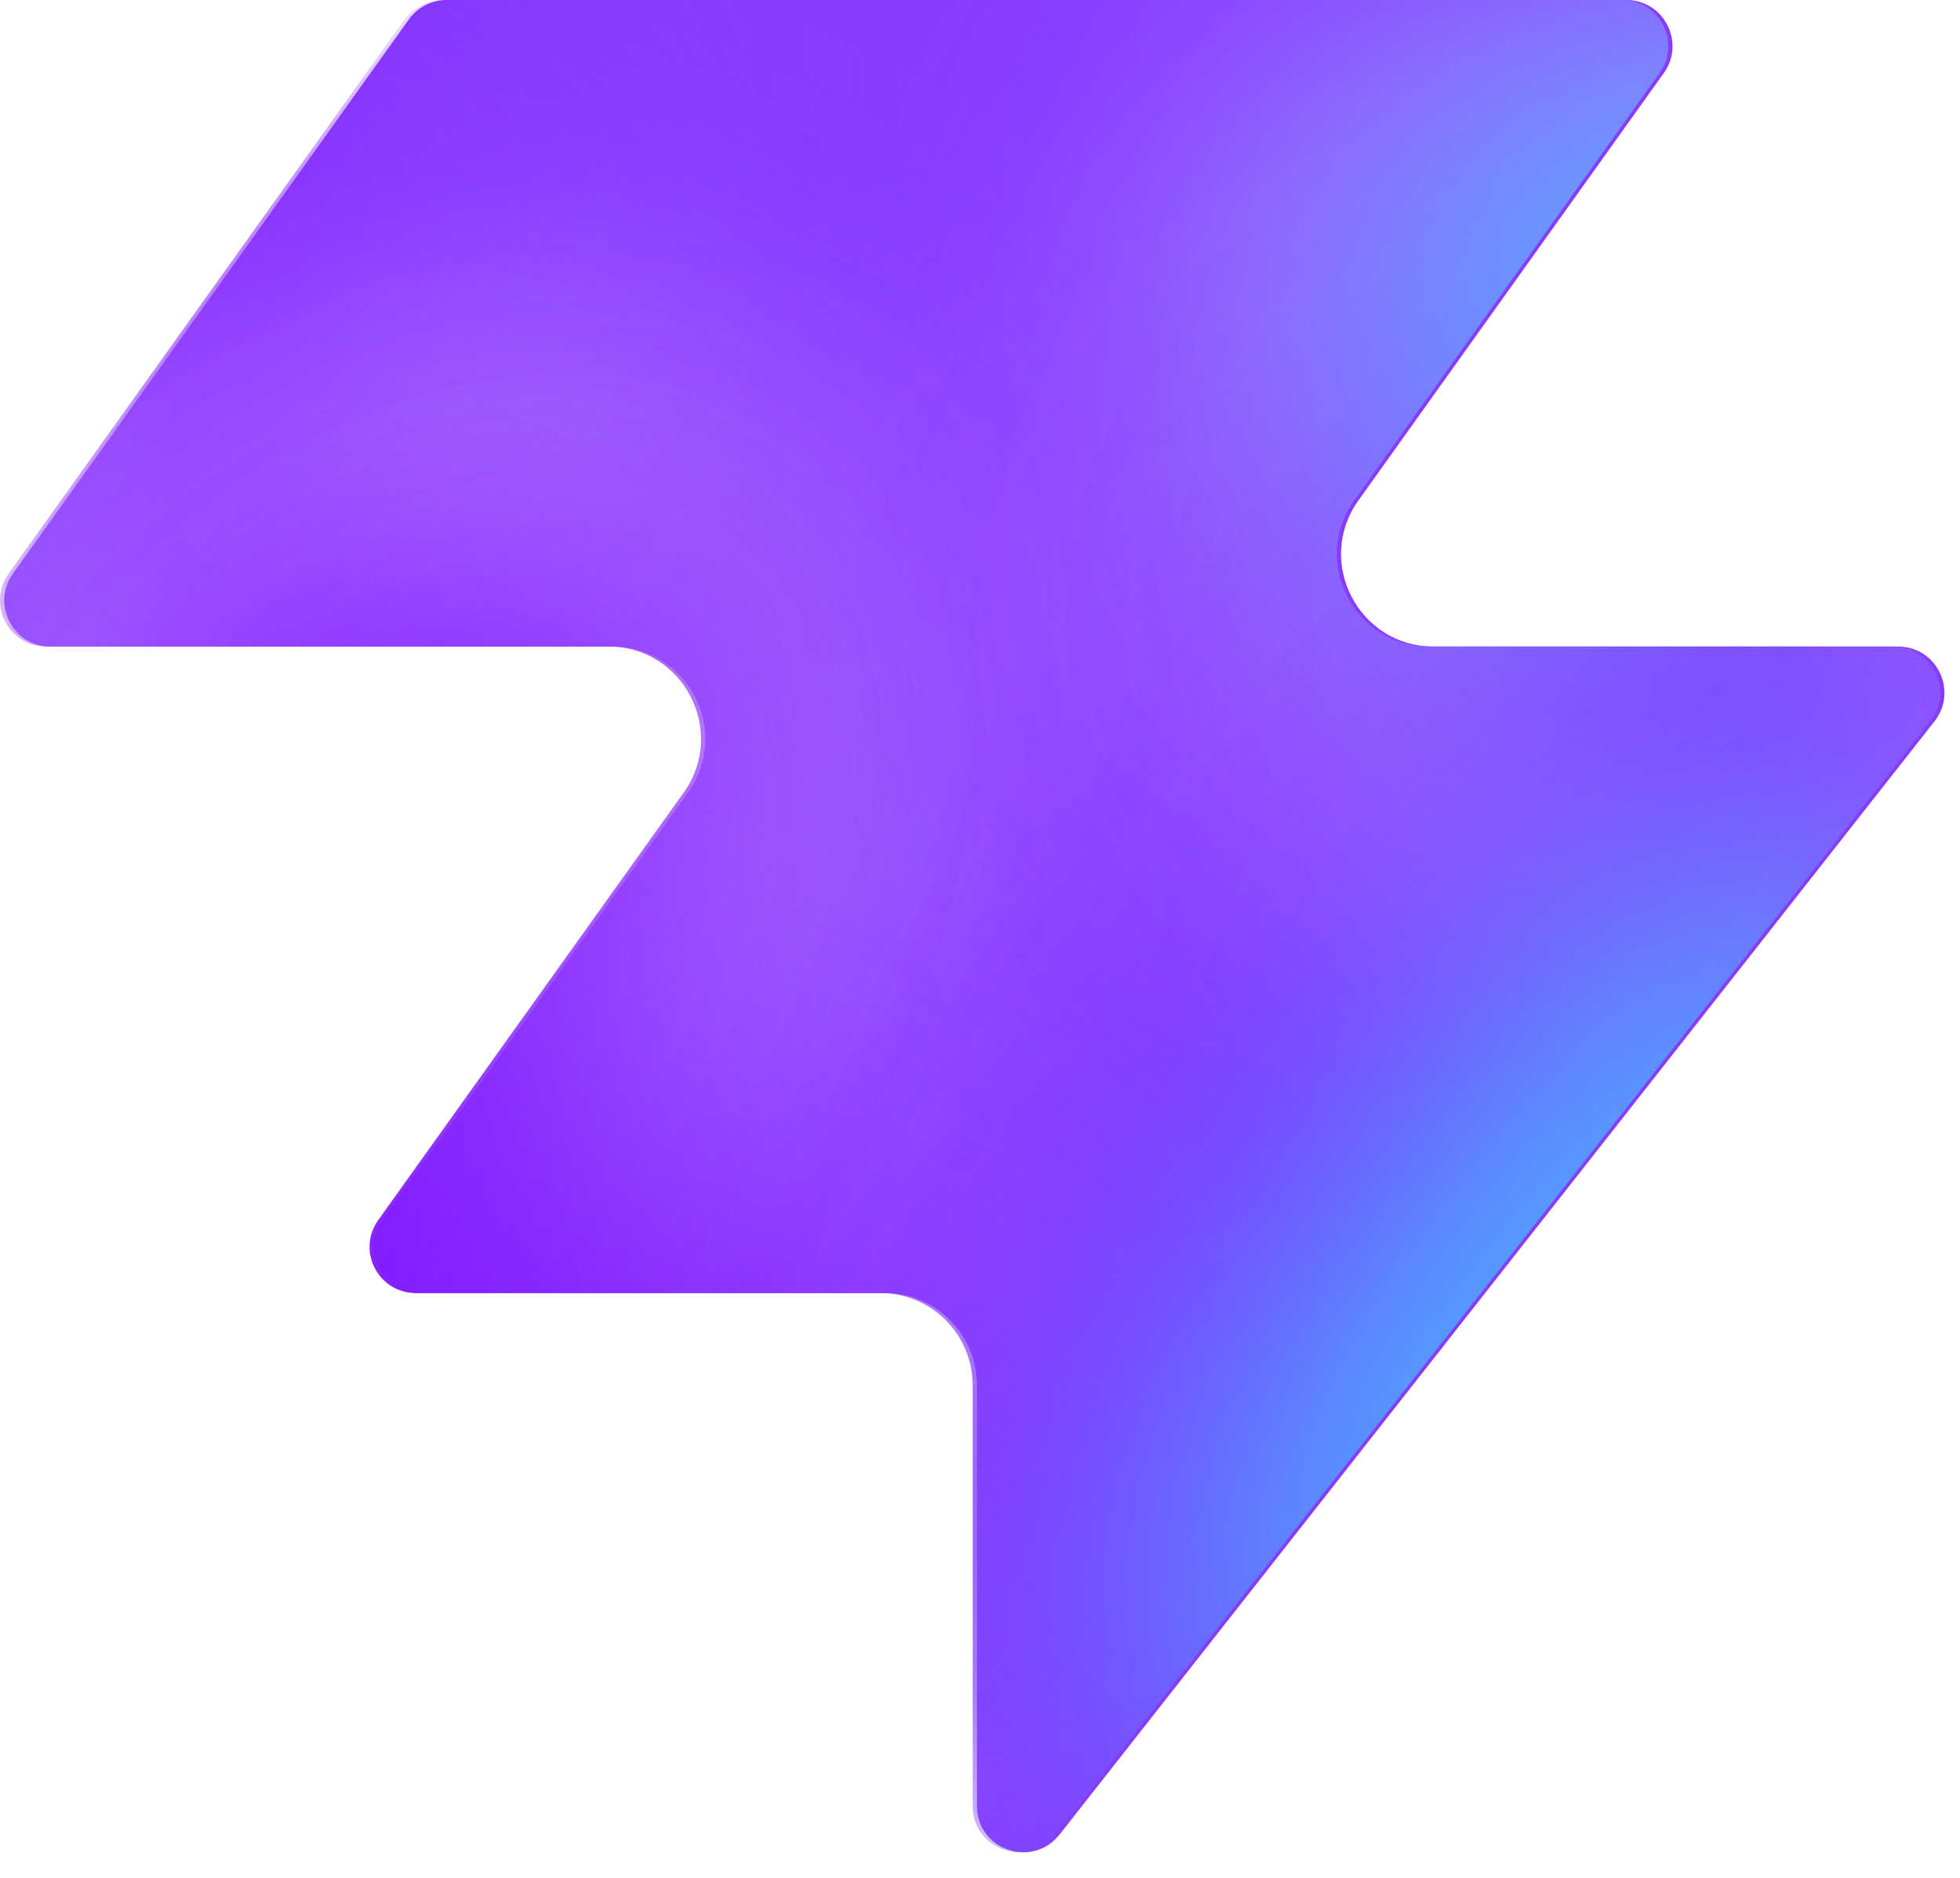
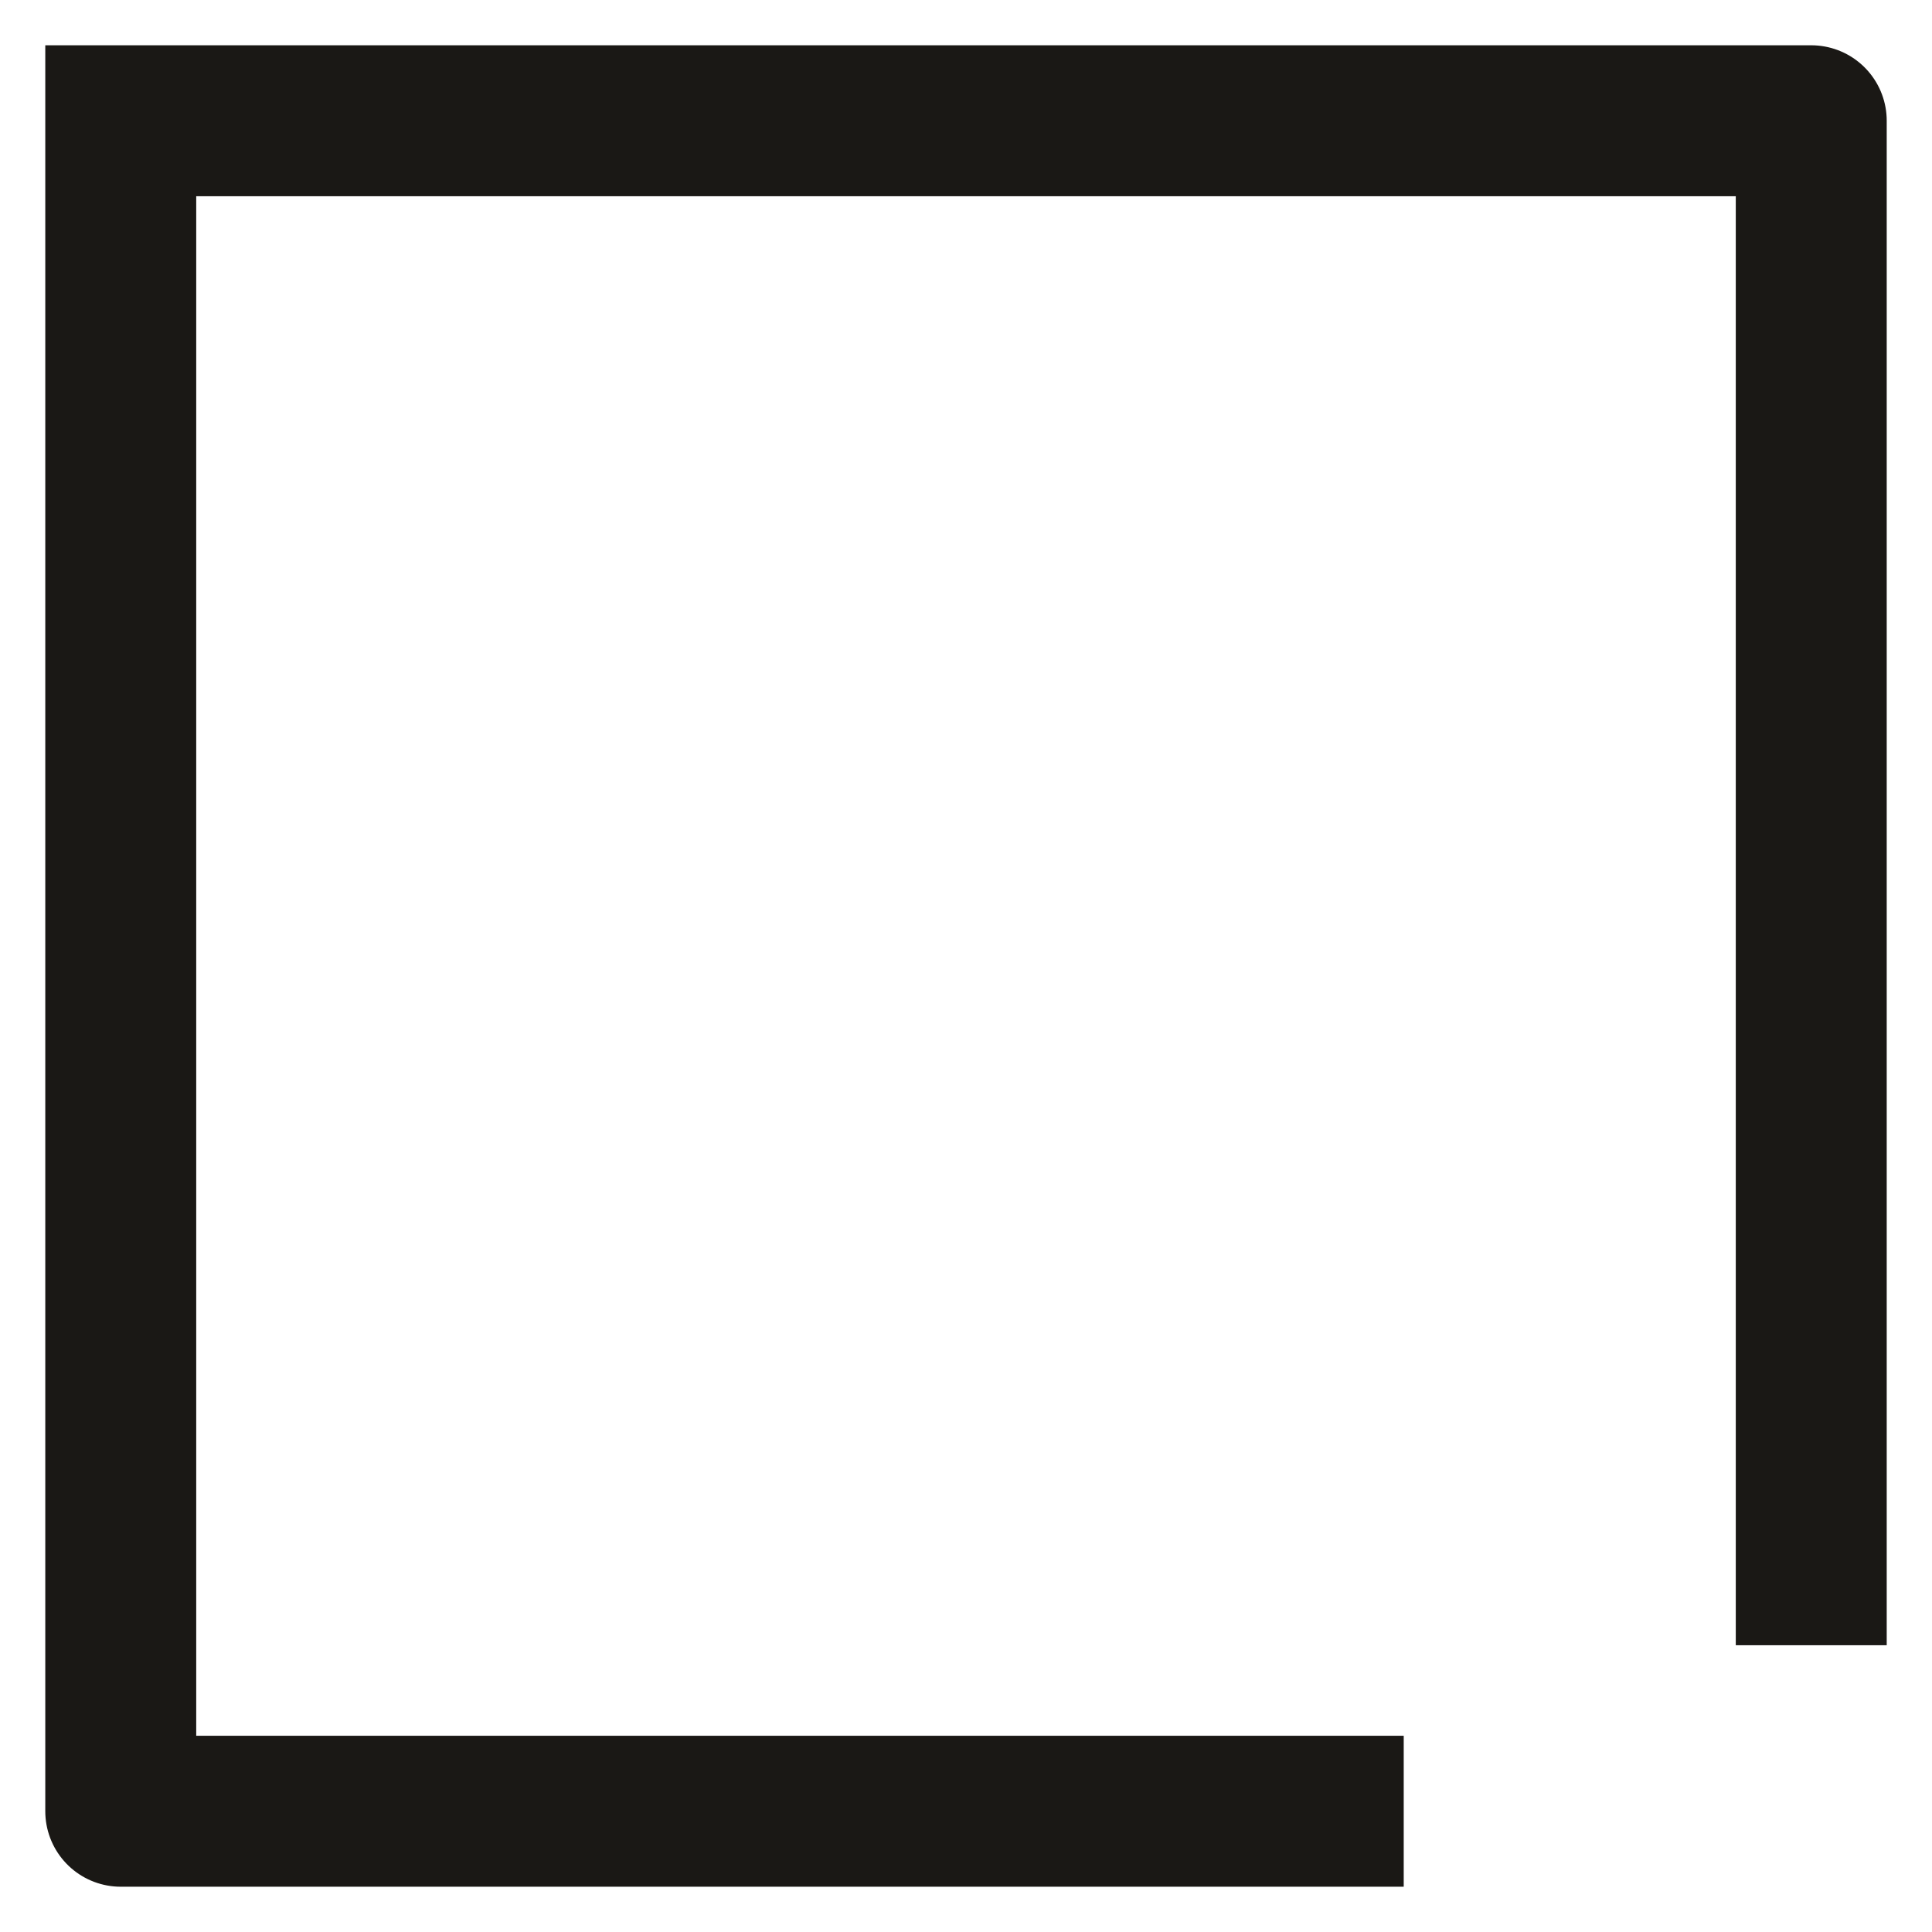
- <svg xmlns="http://www.w3.org/2000/svg" width="48" height="46" fill="none" viewBox="0 0 48 46">
-   <path fill="#863bff" d="M25.946 44.938c-.664.845-2.021.375-2.021-.698V33.937a2.26 2.26 0 0 0-2.262-2.262H10.287c-.92 0-1.456-1.04-.92-1.788l7.48-10.471c1.07-1.497 0-3.578-1.842-3.578H1.237c-.92 0-1.456-1.04-.92-1.788L10.013.474c.214-.297.556-.474.92-.474h28.894c.92 0 1.456 1.04.92 1.788l-7.48 10.471c-1.07 1.498 0 3.579 1.842 3.579h11.377c.943 0 1.473 1.088.89 1.83L25.947 44.94z" style="fill:#863bff;fill:color(display-p3 .525 .23 1);fill-opacity:1" />
-   <mask id="a" width="48" height="46" x="0" y="0" maskUnits="userSpaceOnUse" style="mask-type:alpha">
-     <path fill="#000" d="M25.842 44.938c-.664.844-2.021.375-2.021-.698V33.937a2.26 2.26 0 0 0-2.262-2.262H10.183c-.92 0-1.456-1.04-.92-1.788l7.48-10.471c1.07-1.498 0-3.579-1.842-3.579H1.133c-.92 0-1.456-1.04-.92-1.787L9.91.473c.214-.297.556-.474.92-.474h28.894c.92 0 1.456 1.04.92 1.788l-7.48 10.471c-1.07 1.498 0 3.578 1.842 3.578h11.377c.943 0 1.473 1.088.89 1.832L25.843 44.94z" style="fill:#000;fill-opacity:1" />
-   </mask>
-   <g mask="url(#a)">
-     <g filter="url(#b)">
-       <ellipse cx="5.508" cy="14.704" fill="#ede6ff" rx="5.508" ry="14.704" style="fill:#ede6ff;fill:color(display-p3 .927 .903 1);fill-opacity:1" transform="matrix(.00324 1 1 -.00324 -4.47 31.516)" />
-     </g>
-     <g filter="url(#c)">
-       <ellipse cx="10.399" cy="29.851" fill="#ede6ff" rx="10.399" ry="29.851" style="fill:#ede6ff;fill:color(display-p3 .927 .903 1);fill-opacity:1" transform="matrix(.00324 1 1 -.00324 -39.328 7.883)" />
-     </g>
-     <g filter="url(#d)">
-       <ellipse cx="5.508" cy="30.487" fill="#7e14ff" rx="5.508" ry="30.487" style="fill:#7e14ff;fill:color(display-p3 .492 .077 1);fill-opacity:1" transform="rotate(89.814 -25.913 -14.639)scale(1 -1)" />
-     </g>
-     <g filter="url(#e)">
-       <ellipse cx="5.508" cy="30.599" fill="#7e14ff" rx="5.508" ry="30.599" style="fill:#7e14ff;fill:color(display-p3 .492 .077 1);fill-opacity:1" transform="rotate(89.814 -32.644 -3.334)scale(1 -1)" />
-     </g>
-     <g filter="url(#f)">
-       <ellipse cx="5.508" cy="30.599" fill="#7e14ff" rx="5.508" ry="30.599" style="fill:#7e14ff;fill:color(display-p3 .492 .077 1);fill-opacity:1" transform="matrix(.00324 1 1 -.00324 -34.34 30.47)" />
-     </g>
-     <g filter="url(#g)">
-       <ellipse cx="14.072" cy="22.078" fill="#ede6ff" rx="14.072" ry="22.078" style="fill:#ede6ff;fill:color(display-p3 .927 .903 1);fill-opacity:1" transform="rotate(93.35 24.506 48.493)scale(-1 1)" />
-     </g>
-     <g filter="url(#h)">
-       <ellipse cx="3.47" cy="21.501" fill="#7e14ff" rx="3.47" ry="21.501" style="fill:#7e14ff;fill:color(display-p3 .492 .077 1);fill-opacity:1" transform="rotate(89.009 28.708 47.59)scale(-1 1)" />
-     </g>
-     <g filter="url(#i)">
-       <ellipse cx="3.47" cy="21.501" fill="#7e14ff" rx="3.47" ry="21.501" style="fill:#7e14ff;fill:color(display-p3 .492 .077 1);fill-opacity:1" transform="rotate(89.009 28.708 47.59)scale(-1 1)" />
-     </g>
-     <g filter="url(#j)">
-       <ellipse cx=".387" cy="8.972" fill="#7e14ff" rx="4.407" ry="29.108" style="fill:#7e14ff;fill:color(display-p3 .492 .077 1);fill-opacity:1" transform="rotate(39.51 .387 8.972)" />
-     </g>
-     <g filter="url(#k)">
-       <ellipse cx="47.523" cy="-6.092" fill="#7e14ff" rx="4.407" ry="29.108" style="fill:#7e14ff;fill:color(display-p3 .492 .077 1);fill-opacity:1" transform="rotate(37.892 47.523 -6.092)" />
-     </g>
-     <g filter="url(#l)">
-       <ellipse cx="41.412" cy="6.333" fill="#47bfff" rx="5.971" ry="9.665" style="fill:#47bfff;fill:color(display-p3 .28 .748 1);fill-opacity:1" transform="rotate(37.892 41.412 6.333)" />
-     </g>
-     <g filter="url(#m)">
-       <ellipse cx="-1.879" cy="38.332" fill="#7e14ff" rx="4.407" ry="29.108" style="fill:#7e14ff;fill:color(display-p3 .492 .077 1);fill-opacity:1" transform="rotate(37.892 -1.88 38.332)" />
-     </g>
-     <g filter="url(#n)">
-       <ellipse cx="-1.879" cy="38.332" fill="#7e14ff" rx="4.407" ry="29.108" style="fill:#7e14ff;fill:color(display-p3 .492 .077 1);fill-opacity:1" transform="rotate(37.892 -1.88 38.332)" />
-     </g>
-     <g filter="url(#o)">
-       <ellipse cx="35.651" cy="29.907" fill="#7e14ff" rx="4.407" ry="29.108" style="fill:#7e14ff;fill:color(display-p3 .492 .077 1);fill-opacity:1" transform="rotate(37.892 35.651 29.907)" />
-     </g>
-     <g filter="url(#p)">
-       <ellipse cx="38.418" cy="32.4" fill="#47bfff" rx="5.971" ry="15.297" style="fill:#47bfff;fill:color(display-p3 .28 .748 1);fill-opacity:1" transform="rotate(37.892 38.418 32.4)" />
-     </g>
-   </g>
-   <defs>
-     <filter id="b" width="60.045" height="41.654" x="-19.77" y="16.149" color-interpolation-filters="sRGB" filterUnits="userSpaceOnUse">
-       <feFlood flood-opacity="0" result="BackgroundImageFix" />
-       <feBlend in="SourceGraphic" in2="BackgroundImageFix" result="shape" />
-       <feGaussianBlur result="effect1_foregroundBlur_2002_17158" stdDeviation="7.659" />
-     </filter>
-     <filter id="c" width="90.34" height="51.437" x="-54.613" y="-7.533" color-interpolation-filters="sRGB" filterUnits="userSpaceOnUse">
-       <feFlood flood-opacity="0" result="BackgroundImageFix" />
-       <feBlend in="SourceGraphic" in2="BackgroundImageFix" result="shape" />
-       <feGaussianBlur result="effect1_foregroundBlur_2002_17158" stdDeviation="7.659" />
-     </filter>
-     <filter id="d" width="79.355" height="29.4" x="-49.64" y="2.03" color-interpolation-filters="sRGB" filterUnits="userSpaceOnUse">
-       <feFlood flood-opacity="0" result="BackgroundImageFix" />
-       <feBlend in="SourceGraphic" in2="BackgroundImageFix" result="shape" />
-       <feGaussianBlur result="effect1_foregroundBlur_2002_17158" stdDeviation="4.596" />
-     </filter>
-     <filter id="e" width="79.579" height="29.4" x="-45.045" y="20.029" color-interpolation-filters="sRGB" filterUnits="userSpaceOnUse">
-       <feFlood flood-opacity="0" result="BackgroundImageFix" />
-       <feBlend in="SourceGraphic" in2="BackgroundImageFix" result="shape" />
-       <feGaussianBlur result="effect1_foregroundBlur_2002_17158" stdDeviation="4.596" />
-     </filter>
-     <filter id="f" width="79.579" height="29.4" x="-43.513" y="21.178" color-interpolation-filters="sRGB" filterUnits="userSpaceOnUse">
-       <feFlood flood-opacity="0" result="BackgroundImageFix" />
-       <feBlend in="SourceGraphic" in2="BackgroundImageFix" result="shape" />
-       <feGaussianBlur result="effect1_foregroundBlur_2002_17158" stdDeviation="4.596" />
-     </filter>
-     <filter id="g" width="74.749" height="58.852" x="15.756" y="-17.901" color-interpolation-filters="sRGB" filterUnits="userSpaceOnUse">
-       <feFlood flood-opacity="0" result="BackgroundImageFix" />
-       <feBlend in="SourceGraphic" in2="BackgroundImageFix" result="shape" />
-       <feGaussianBlur result="effect1_foregroundBlur_2002_17158" stdDeviation="7.659" />
-     </filter>
-     <filter id="h" width="61.377" height="25.362" x="23.548" y="2.284" color-interpolation-filters="sRGB" filterUnits="userSpaceOnUse">
-       <feFlood flood-opacity="0" result="BackgroundImageFix" />
-       <feBlend in="SourceGraphic" in2="BackgroundImageFix" result="shape" />
-       <feGaussianBlur result="effect1_foregroundBlur_2002_17158" stdDeviation="4.596" />
-     </filter>
-     <filter id="i" width="61.377" height="25.362" x="23.548" y="2.284" color-interpolation-filters="sRGB" filterUnits="userSpaceOnUse">
-       <feFlood flood-opacity="0" result="BackgroundImageFix" />
-       <feBlend in="SourceGraphic" in2="BackgroundImageFix" result="shape" />
-       <feGaussianBlur result="effect1_foregroundBlur_2002_17158" stdDeviation="4.596" />
-     </filter>
-     <filter id="j" width="56.045" height="63.649" x="-27.636" y="-22.853" color-interpolation-filters="sRGB" filterUnits="userSpaceOnUse">
-       <feFlood flood-opacity="0" result="BackgroundImageFix" />
-       <feBlend in="SourceGraphic" in2="BackgroundImageFix" result="shape" />
-       <feGaussianBlur result="effect1_foregroundBlur_2002_17158" stdDeviation="4.596" />
-     </filter>
-     <filter id="k" width="54.814" height="64.646" x="20.116" y="-38.415" color-interpolation-filters="sRGB" filterUnits="userSpaceOnUse">
-       <feFlood flood-opacity="0" result="BackgroundImageFix" />
-       <feBlend in="SourceGraphic" in2="BackgroundImageFix" result="shape" />
-       <feGaussianBlur result="effect1_foregroundBlur_2002_17158" stdDeviation="4.596" />
-     </filter>
-     <filter id="l" width="33.541" height="35.313" x="24.641" y="-11.323" color-interpolation-filters="sRGB" filterUnits="userSpaceOnUse">
-       <feFlood flood-opacity="0" result="BackgroundImageFix" />
-       <feBlend in="SourceGraphic" in2="BackgroundImageFix" result="shape" />
-       <feGaussianBlur result="effect1_foregroundBlur_2002_17158" stdDeviation="4.596" />
-     </filter>
-     <filter id="m" width="54.814" height="64.646" x="-29.286" y="6.009" color-interpolation-filters="sRGB" filterUnits="userSpaceOnUse">
-       <feFlood flood-opacity="0" result="BackgroundImageFix" />
-       <feBlend in="SourceGraphic" in2="BackgroundImageFix" result="shape" />
-       <feGaussianBlur result="effect1_foregroundBlur_2002_17158" stdDeviation="4.596" />
-     </filter>
-     <filter id="n" width="54.814" height="64.646" x="-29.286" y="6.009" color-interpolation-filters="sRGB" filterUnits="userSpaceOnUse">
-       <feFlood flood-opacity="0" result="BackgroundImageFix" />
-       <feBlend in="SourceGraphic" in2="BackgroundImageFix" result="shape" />
-       <feGaussianBlur result="effect1_foregroundBlur_2002_17158" stdDeviation="4.596" />
-     </filter>
-     <filter id="o" width="54.814" height="64.646" x="8.244" y="-2.416" color-interpolation-filters="sRGB" filterUnits="userSpaceOnUse">
-       <feFlood flood-opacity="0" result="BackgroundImageFix" />
-       <feBlend in="SourceGraphic" in2="BackgroundImageFix" result="shape" />
-       <feGaussianBlur result="effect1_foregroundBlur_2002_17158" stdDeviation="4.596" />
-     </filter>
-     <filter id="p" width="39.409" height="43.623" x="18.713" y="10.588" color-interpolation-filters="sRGB" filterUnits="userSpaceOnUse">
-       <feFlood flood-opacity="0" result="BackgroundImageFix" />
-       <feBlend in="SourceGraphic" in2="BackgroundImageFix" result="shape" />
-       <feGaussianBlur result="effect1_foregroundBlur_2002_17158" stdDeviation="4.596" />
-     </filter>
-   </defs>
+ <svg xmlns="http://www.w3.org/2000/svg" viewBox="0 0 32 32" fill="none">
+   <path d="M 2 2 L 30 2 L 30 26 M 22 30 L 2 30 L 2 2" stroke="#1A1815" stroke-width="2.5" stroke-linecap="square" stroke-linejoin="round" fill="none" />
</svg>
